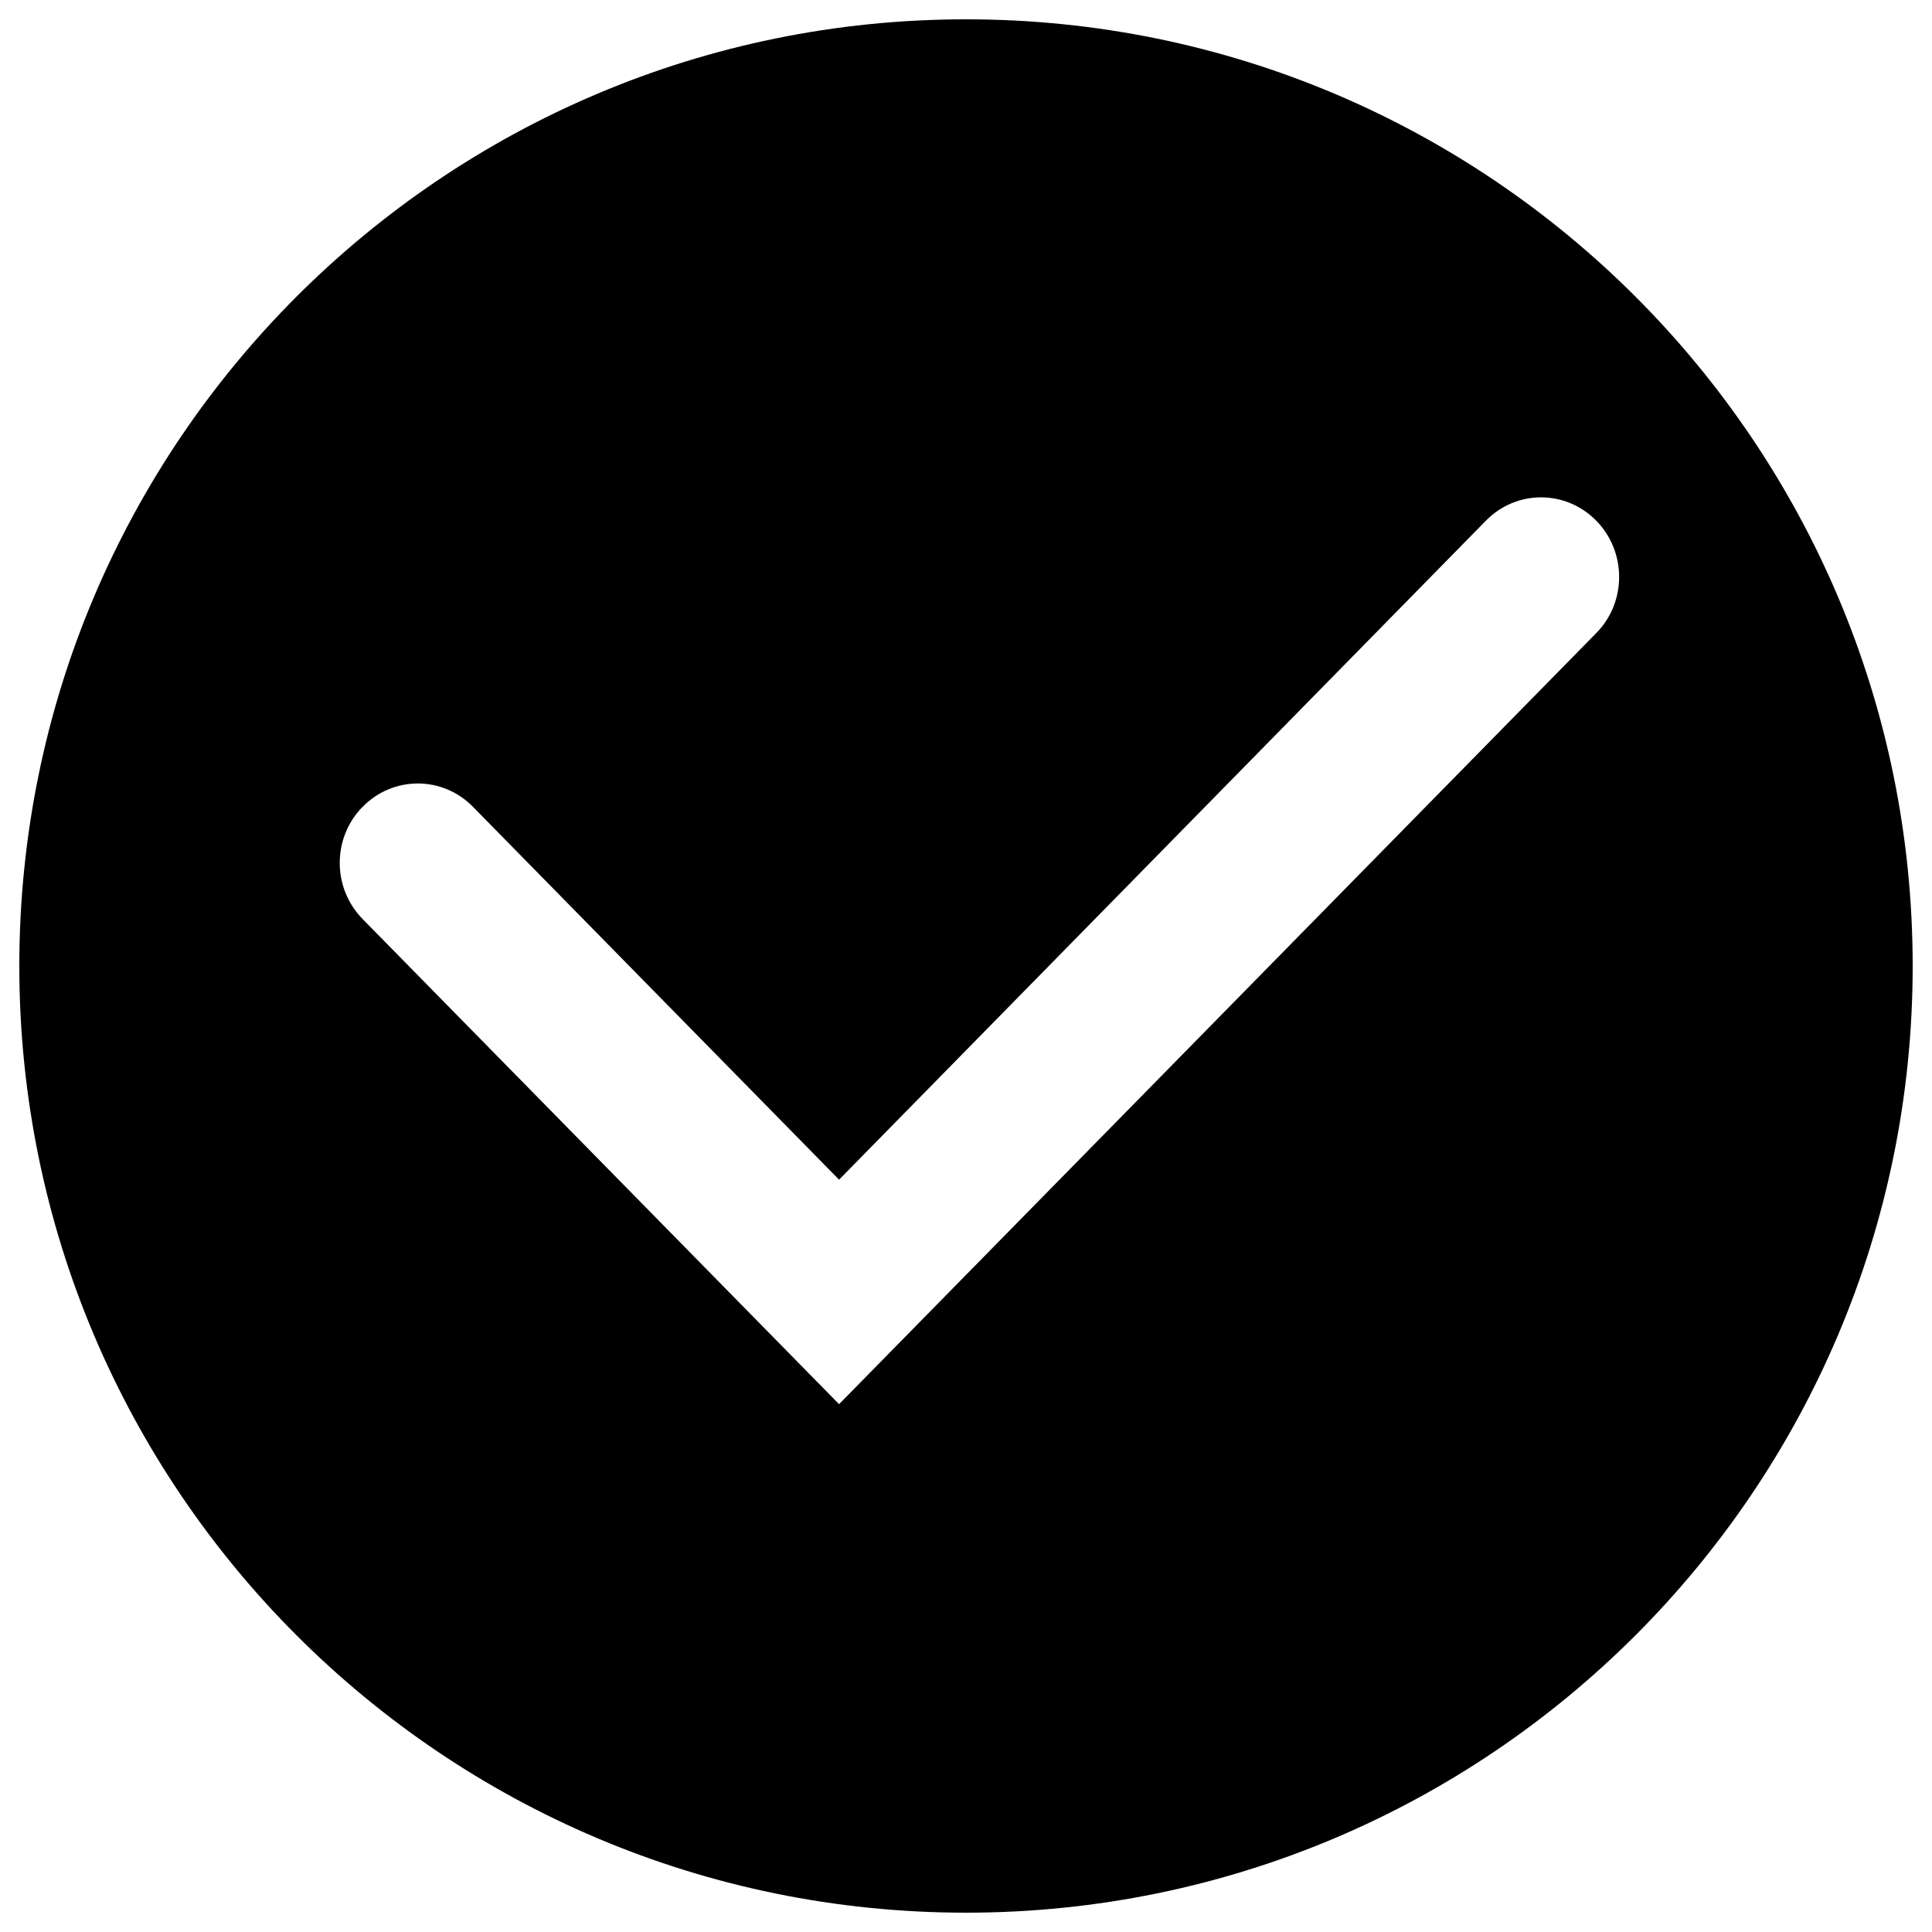
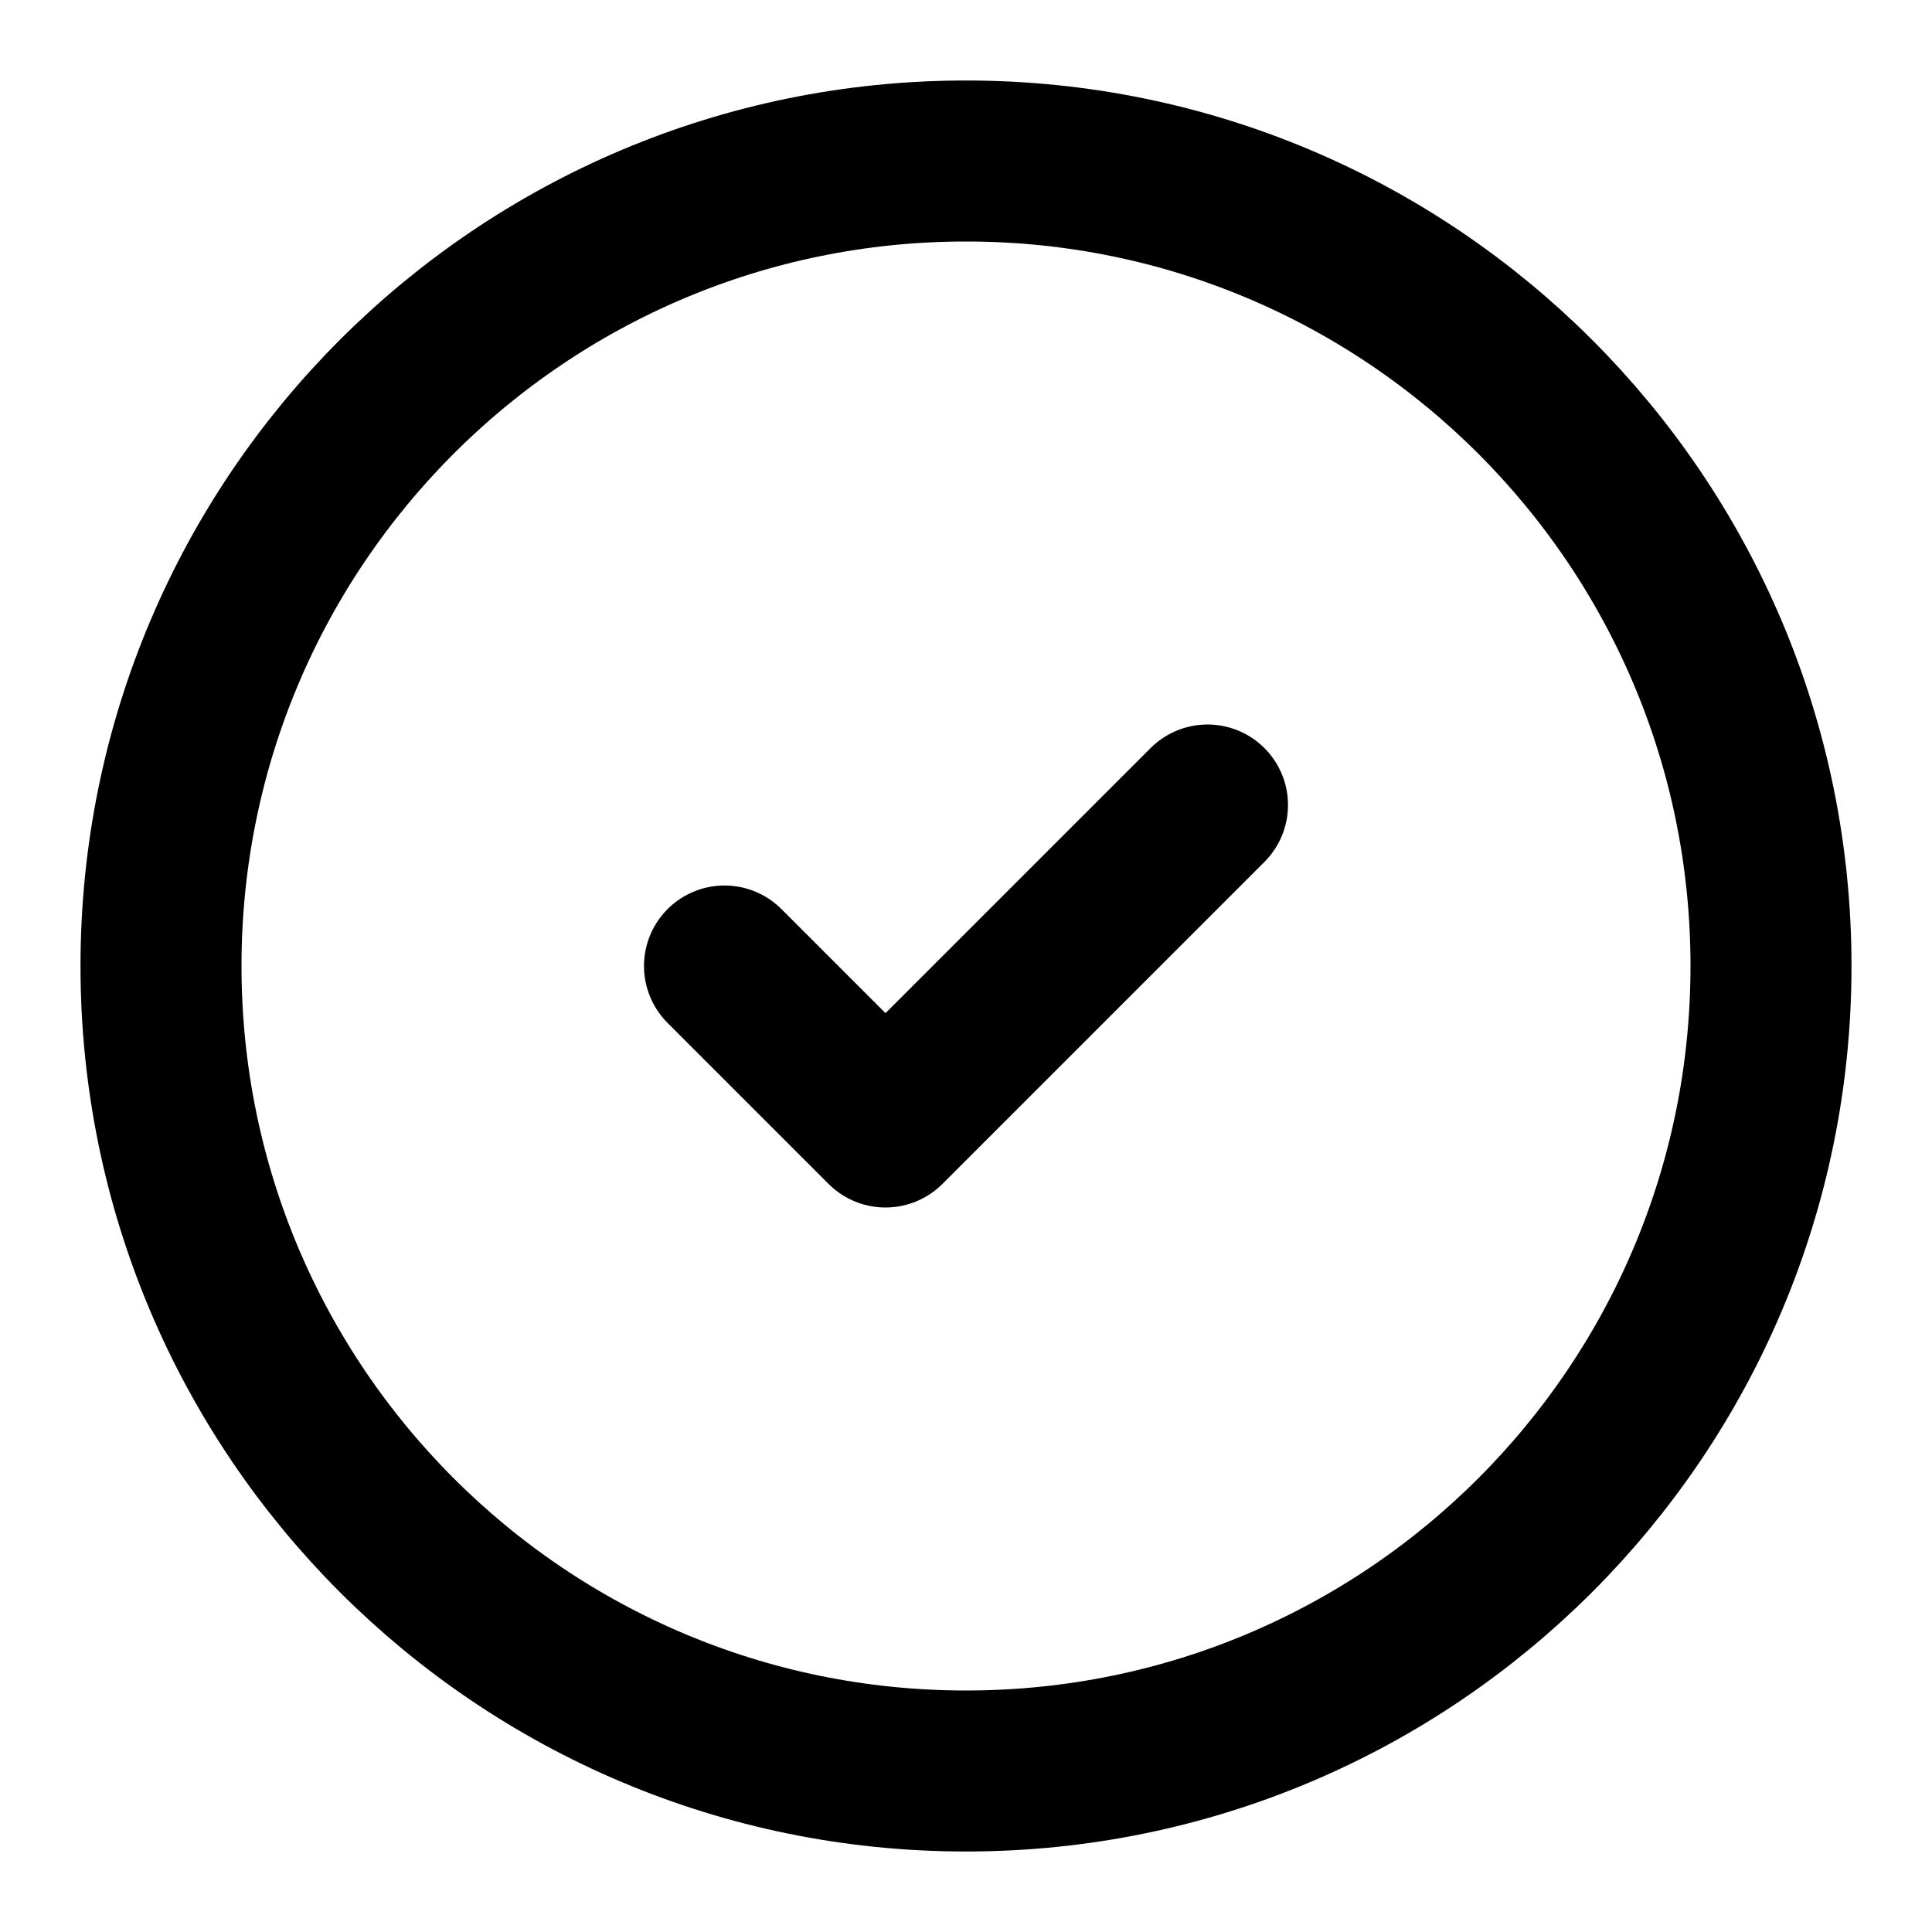
- <svg xmlns="http://www.w3.org/2000/svg" version="1.1" x="0px" y="0px" viewBox="0 0 1000 1000" enable-background="new 0 0 1000 1000" xml:space="preserve">
-   <g>
-     <path d="M500,10C229.3,10,10,229.4,10,500c0,270.6,219.4,490,490,490c270.6,0,490-219.4,490-490C990,229.4,770.7,10,500,10z M826.3,327.6l-392,399.2L187.7,475.7c-15.8-16.1-15.8-42.1,0-58.1c15.8-16.1,41.3-16.1,57.1,0l189.5,193l334.8-341.1c15.8-16.1,41.3-16.1,57.1,0C842,285.6,842,311.6,826.3,327.6z" />
-   </g>
+ <svg xmlns="http://www.w3.org/2000/svg" viewBox="0 0 24 24" fill="none" stroke="#000000" stroke-width="2" stroke-linecap="round" stroke-linejoin="round">
+   <circle cx="12" cy="12" r="10" />
+   <path d="m9 12 2 2 4-4" />
</svg>
